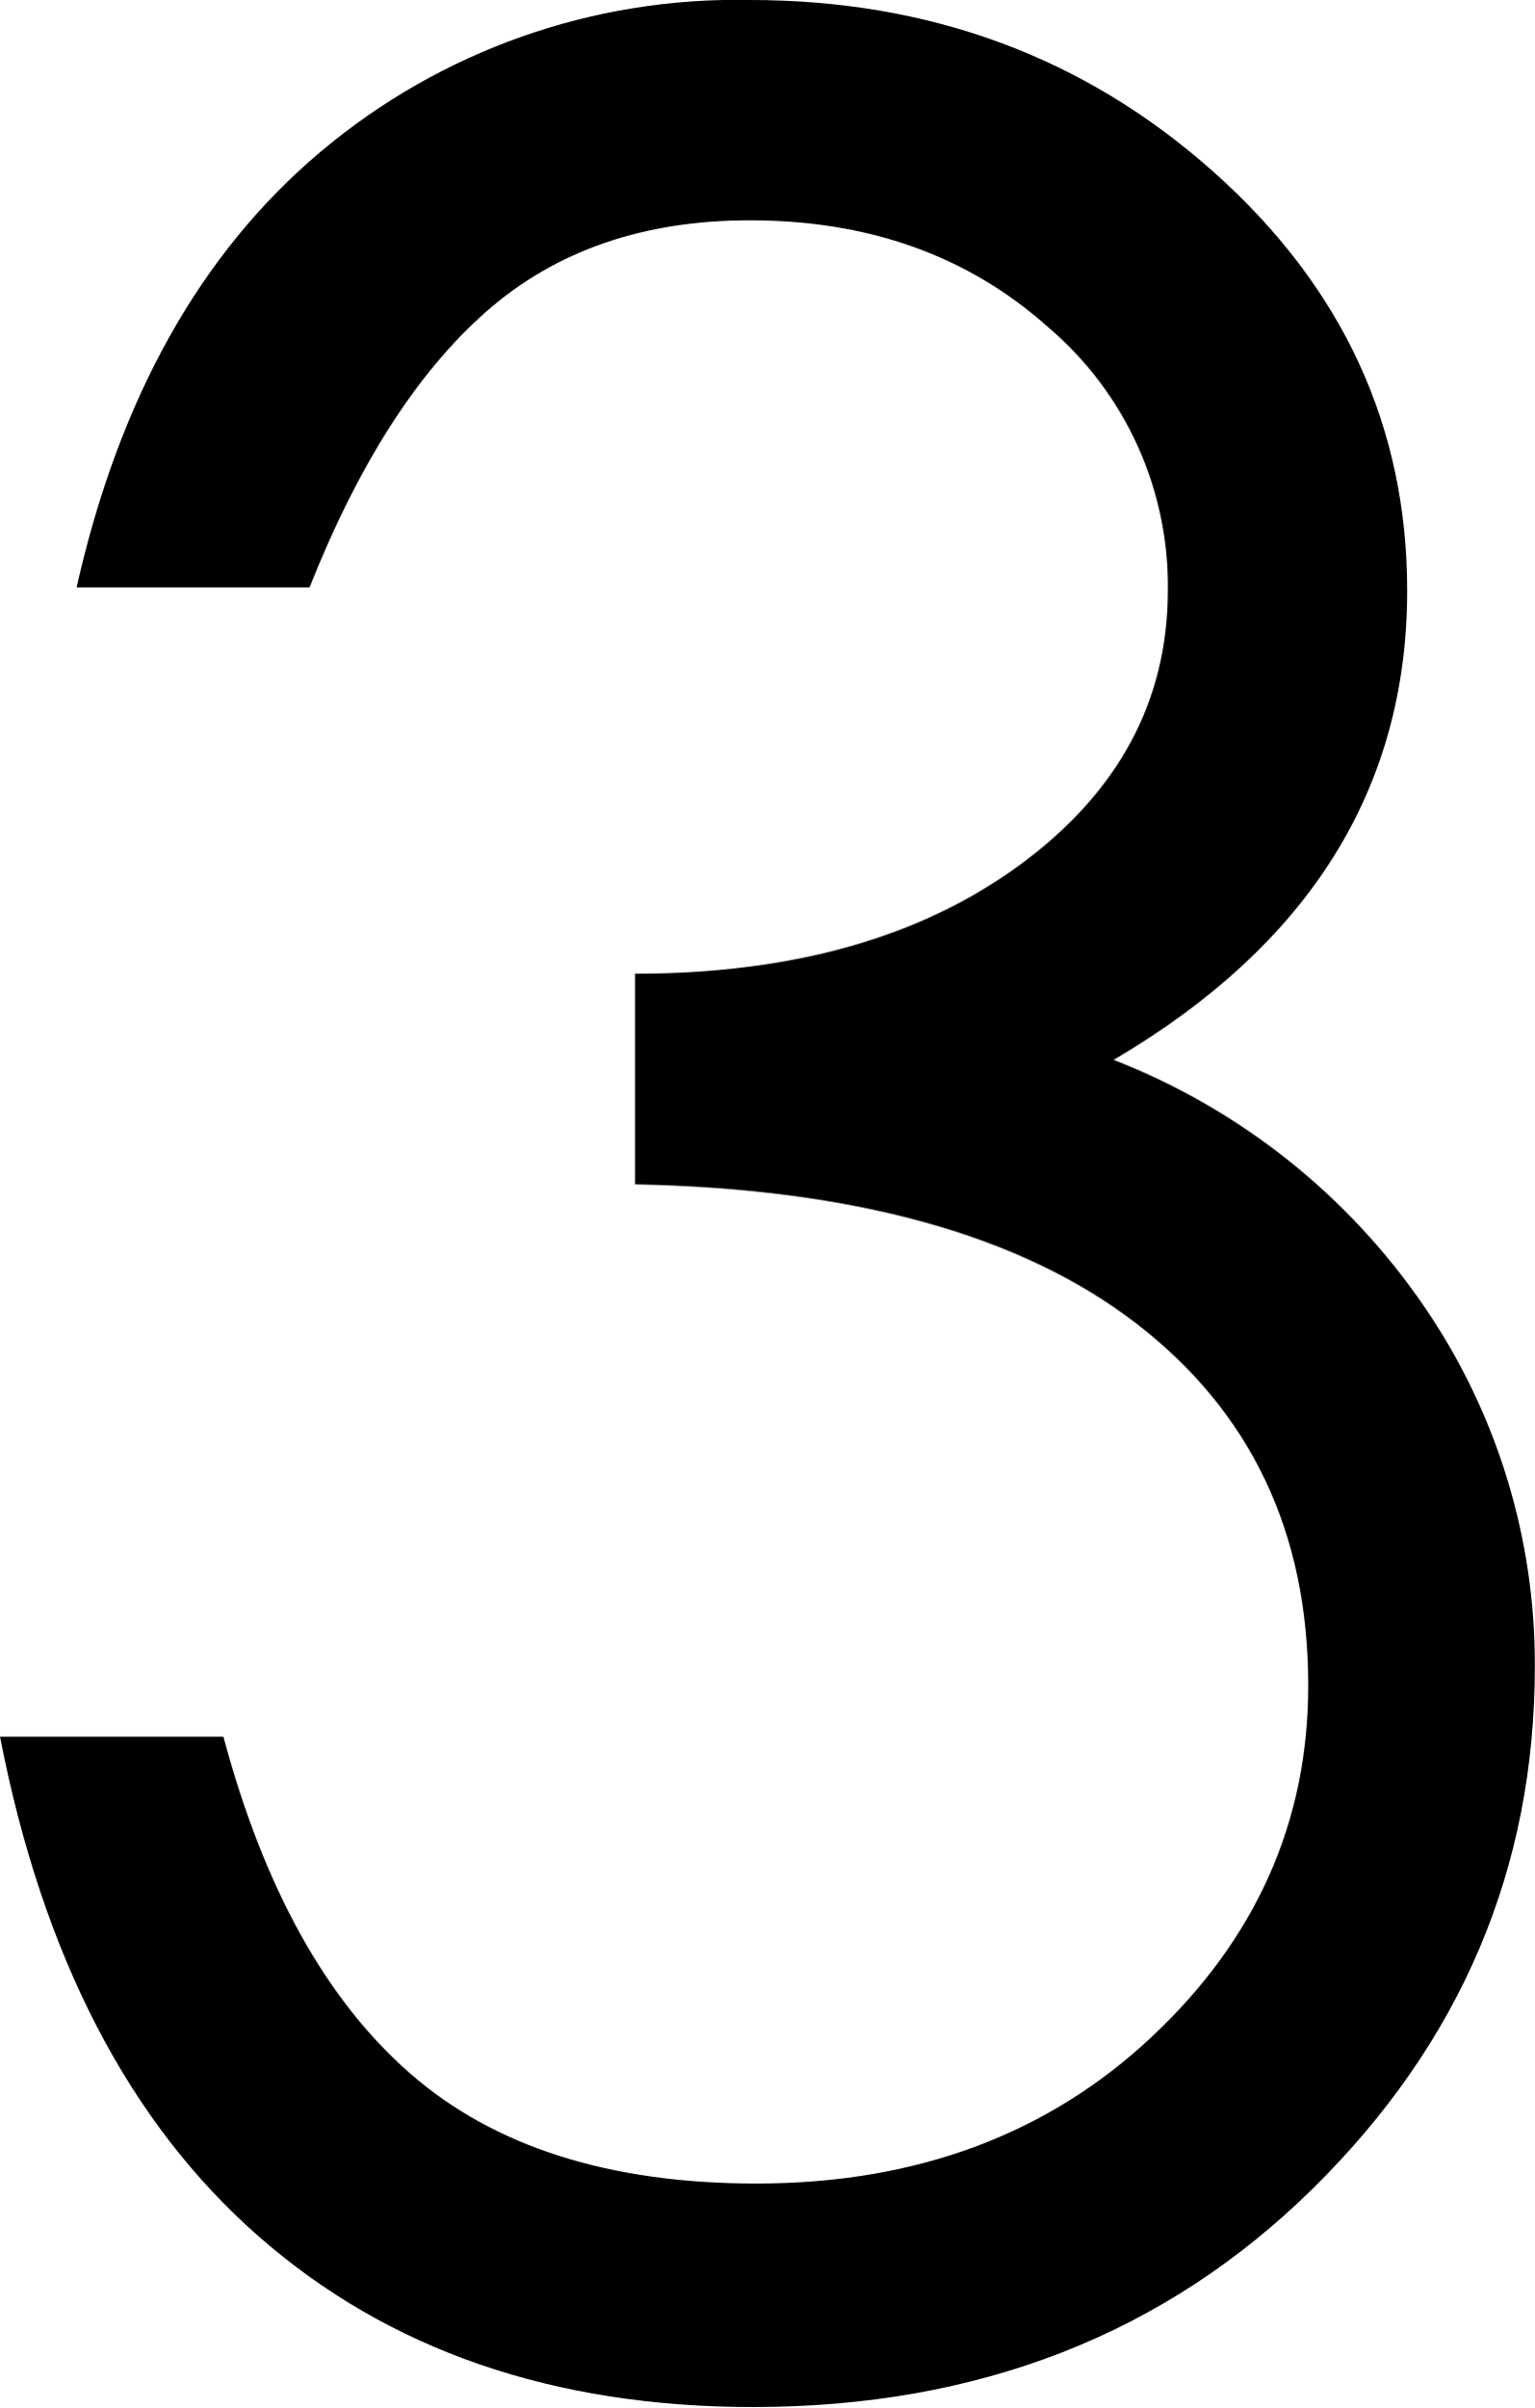
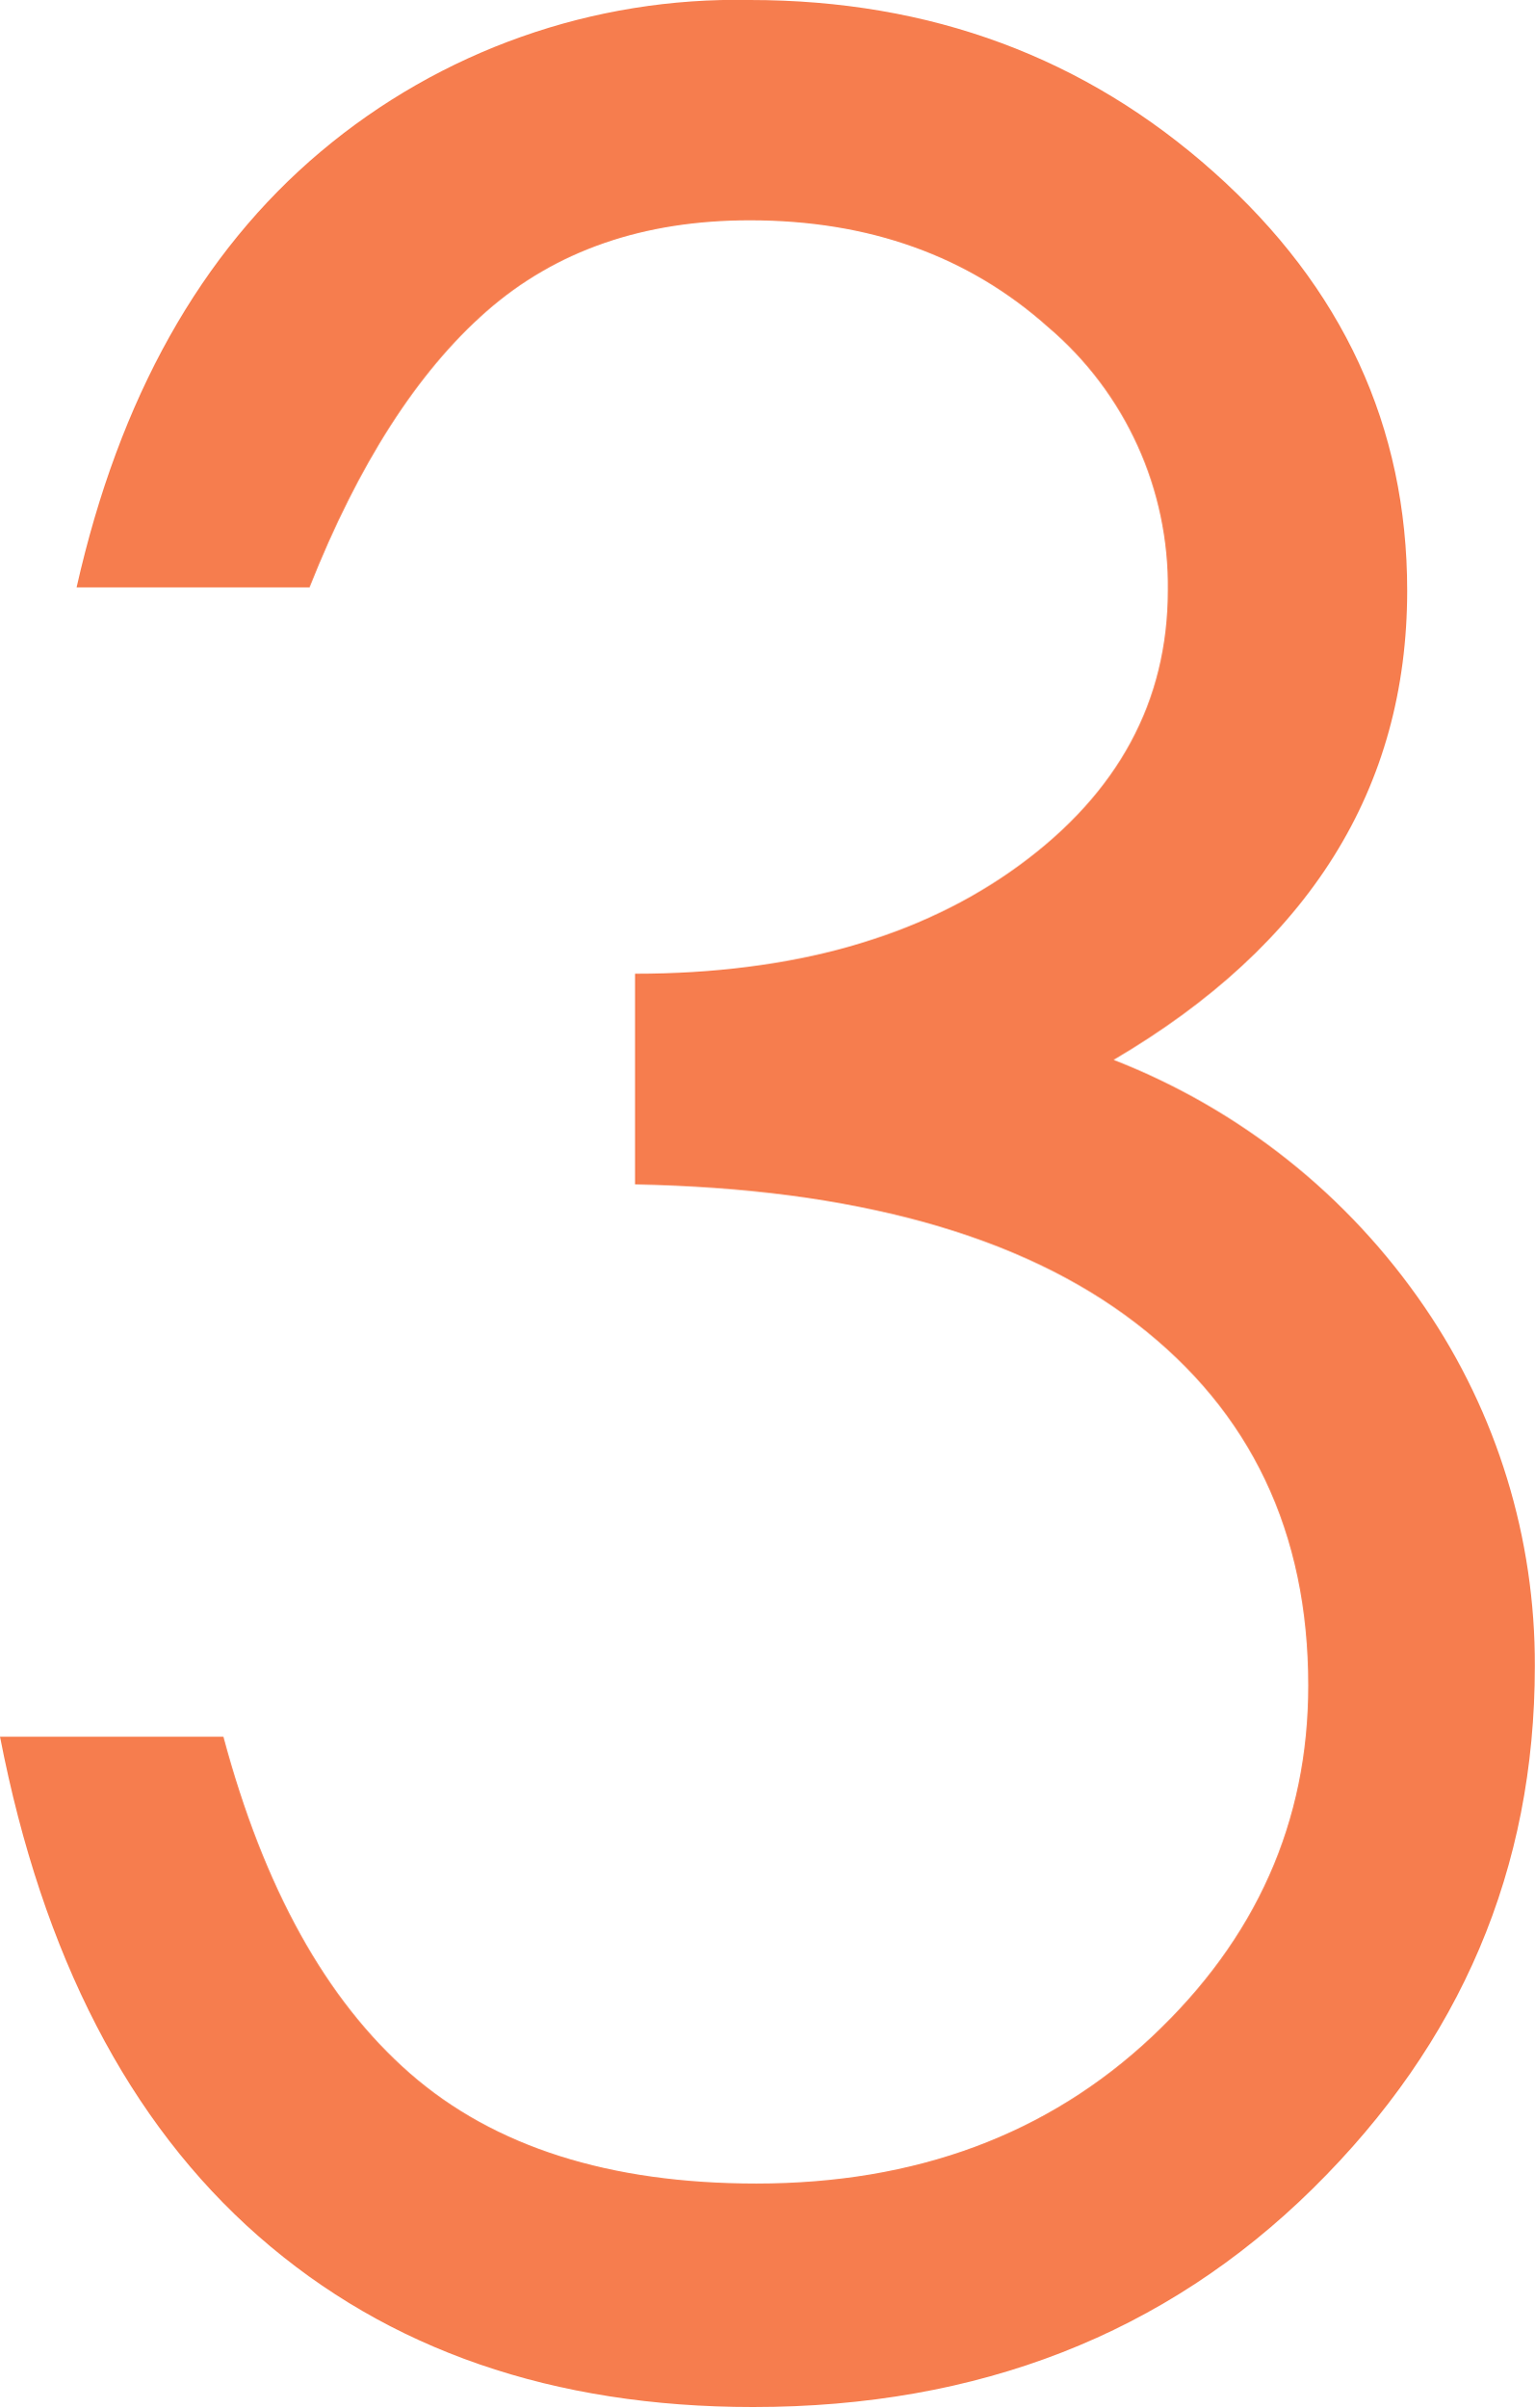
- <svg xmlns="http://www.w3.org/2000/svg" viewBox="0 0 96.2 150.8">
+ <svg xmlns="http://www.w3.org/2000/svg" viewBox="0 0 96.2 150.8" fill="#F67D4E">
  <g id="图层_2" data-name="图层 2">
    <g id="图层_2-2" data-name="图层 2">
      <path d="M19.4,36.8H4.8Q8.81,19,20.1,9.5A40.47,40.47,0,0,1,47,0Q64,0,76.1,10.8T88.2,37q0,18.6-18.4,29.4A42.07,42.07,0,0,1,89.3,81.9a39.62,39.62,0,0,1,6.9,22.5q0,19-13.9,32.7T47.2,150.8q-18.8,0-31-10.7T0,108.8H14q3.8,14.2,11.7,21.1t21.7,6.9q15,0,24.8-9.2t9.8-22q0-14.4-10.8-22.7T39.8,74.2V61q14.81,0,24.1-6.8T73.2,37a21.27,21.27,0,0,0-7.5-16.5Q58.2,13.8,47,13.8q-10,0-16.5,5.7T19.4,36.8Z" />
    </g>
  </g>
</svg>
